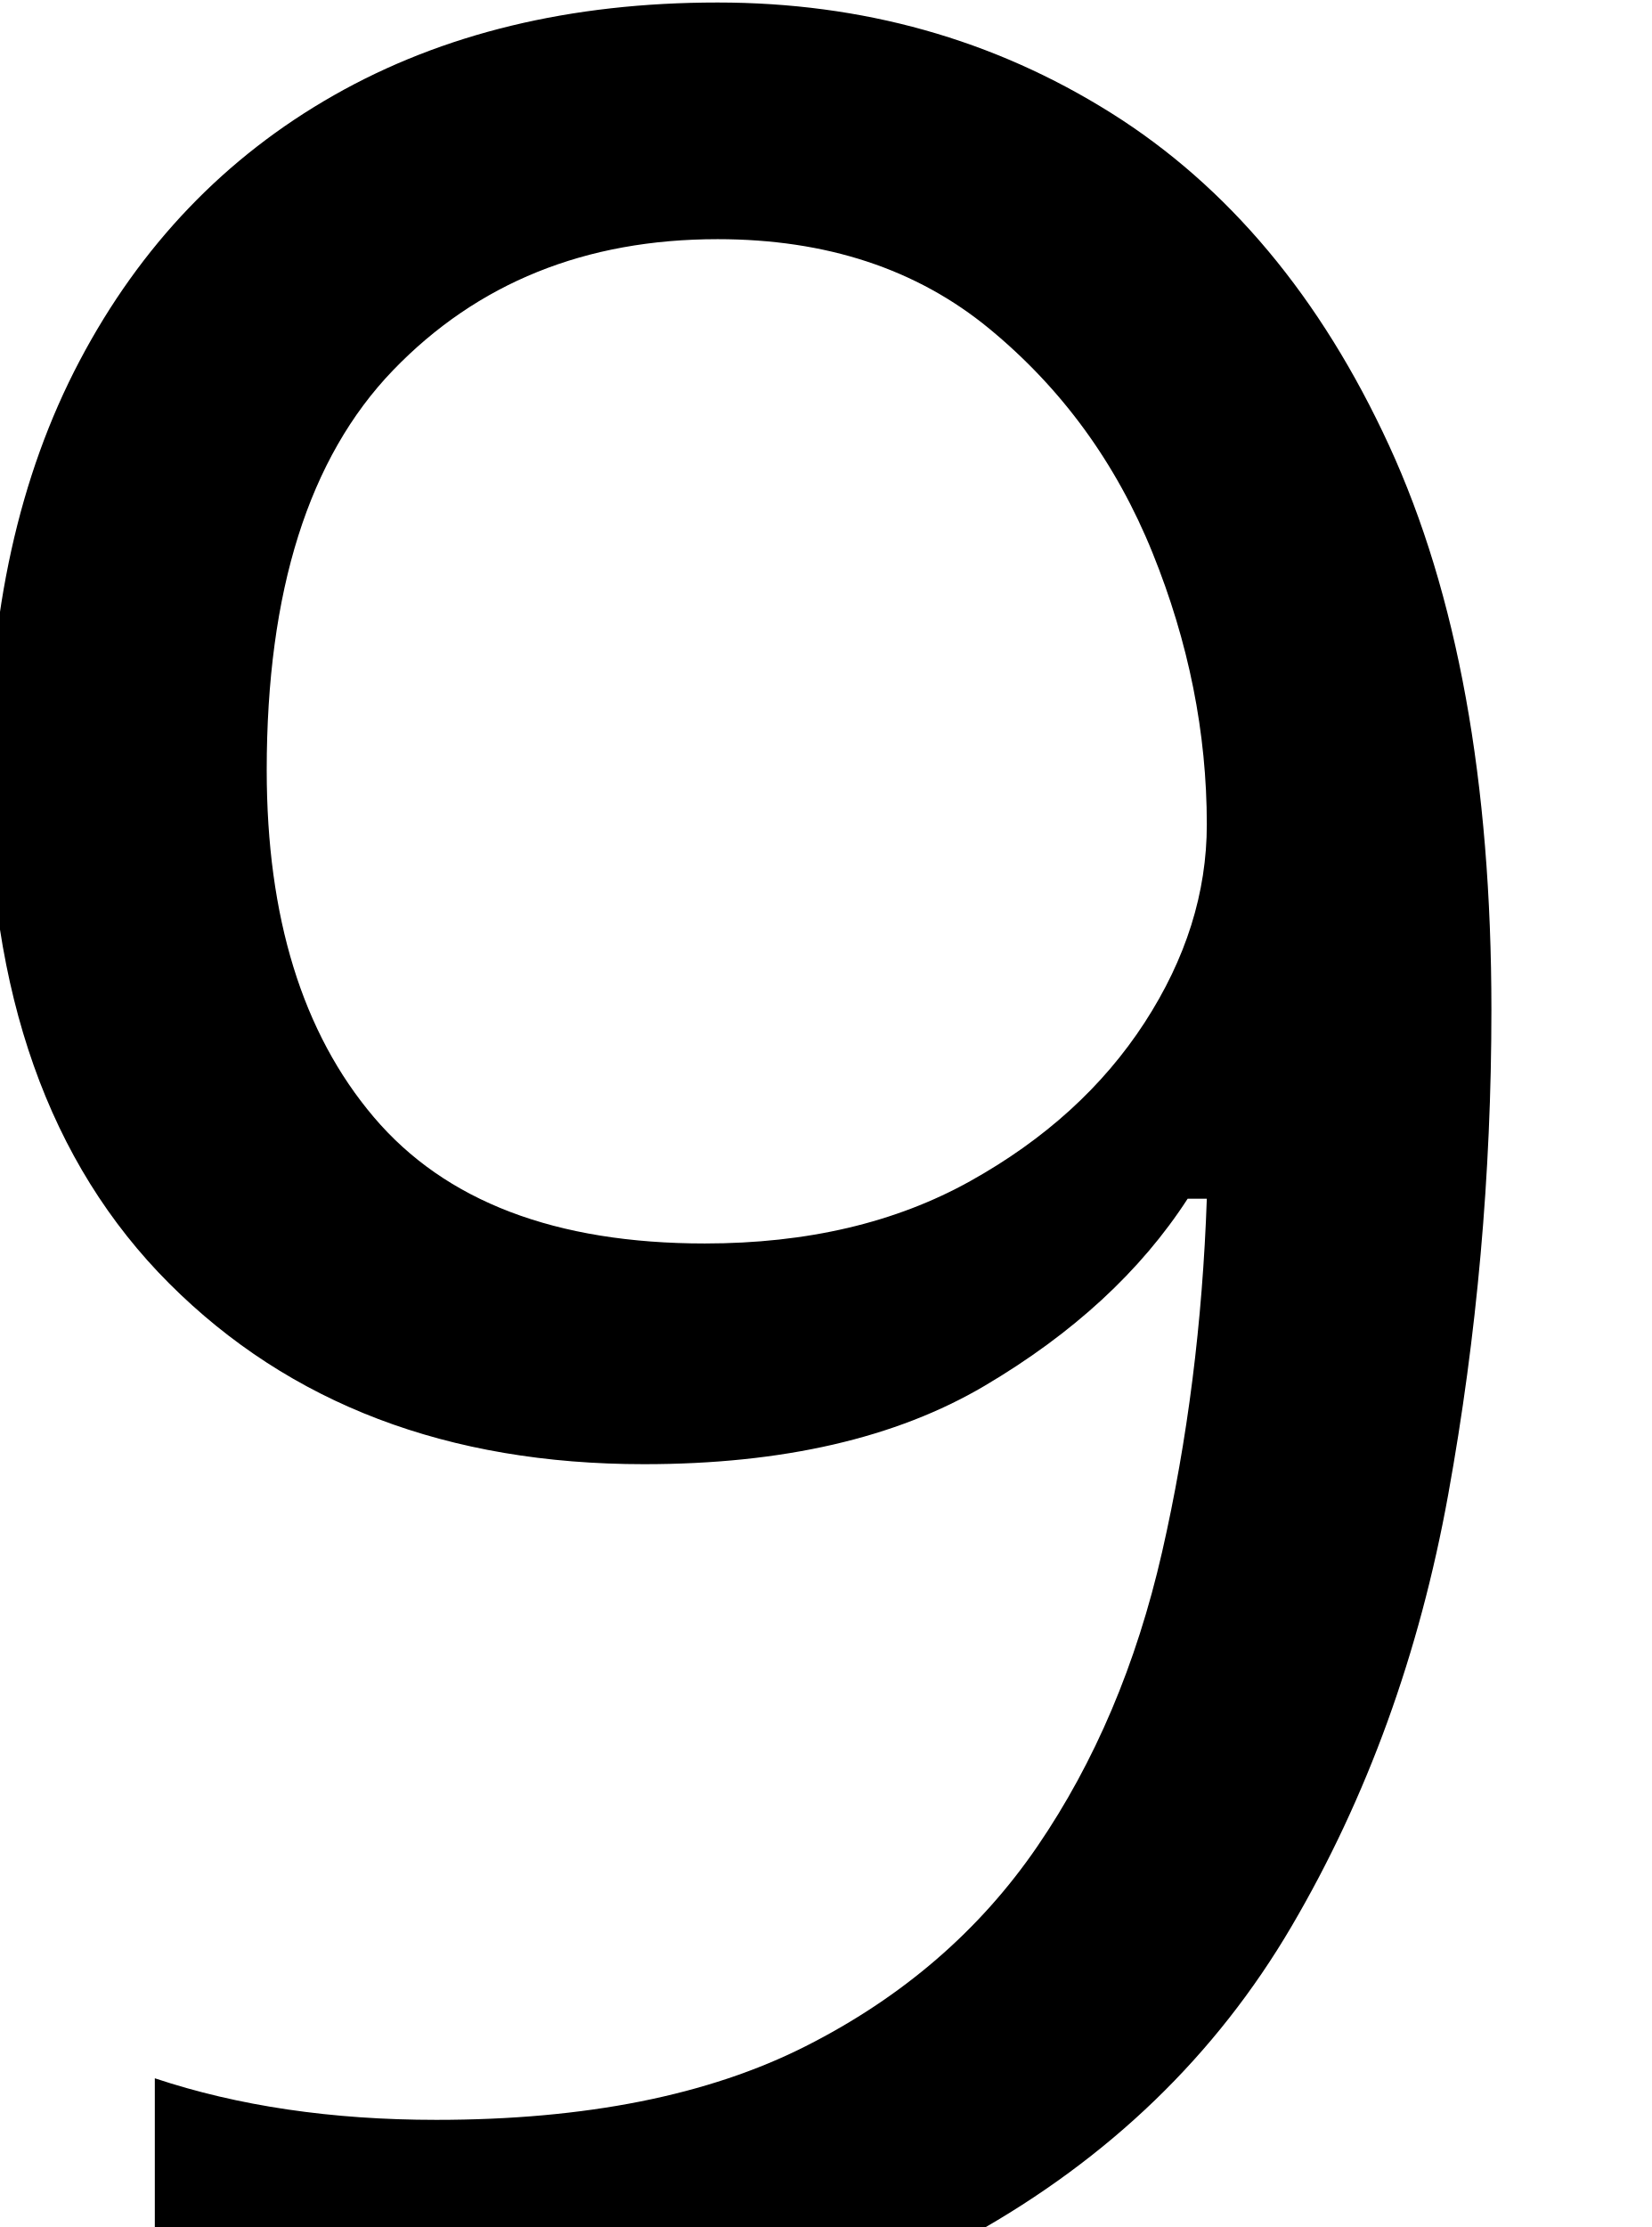
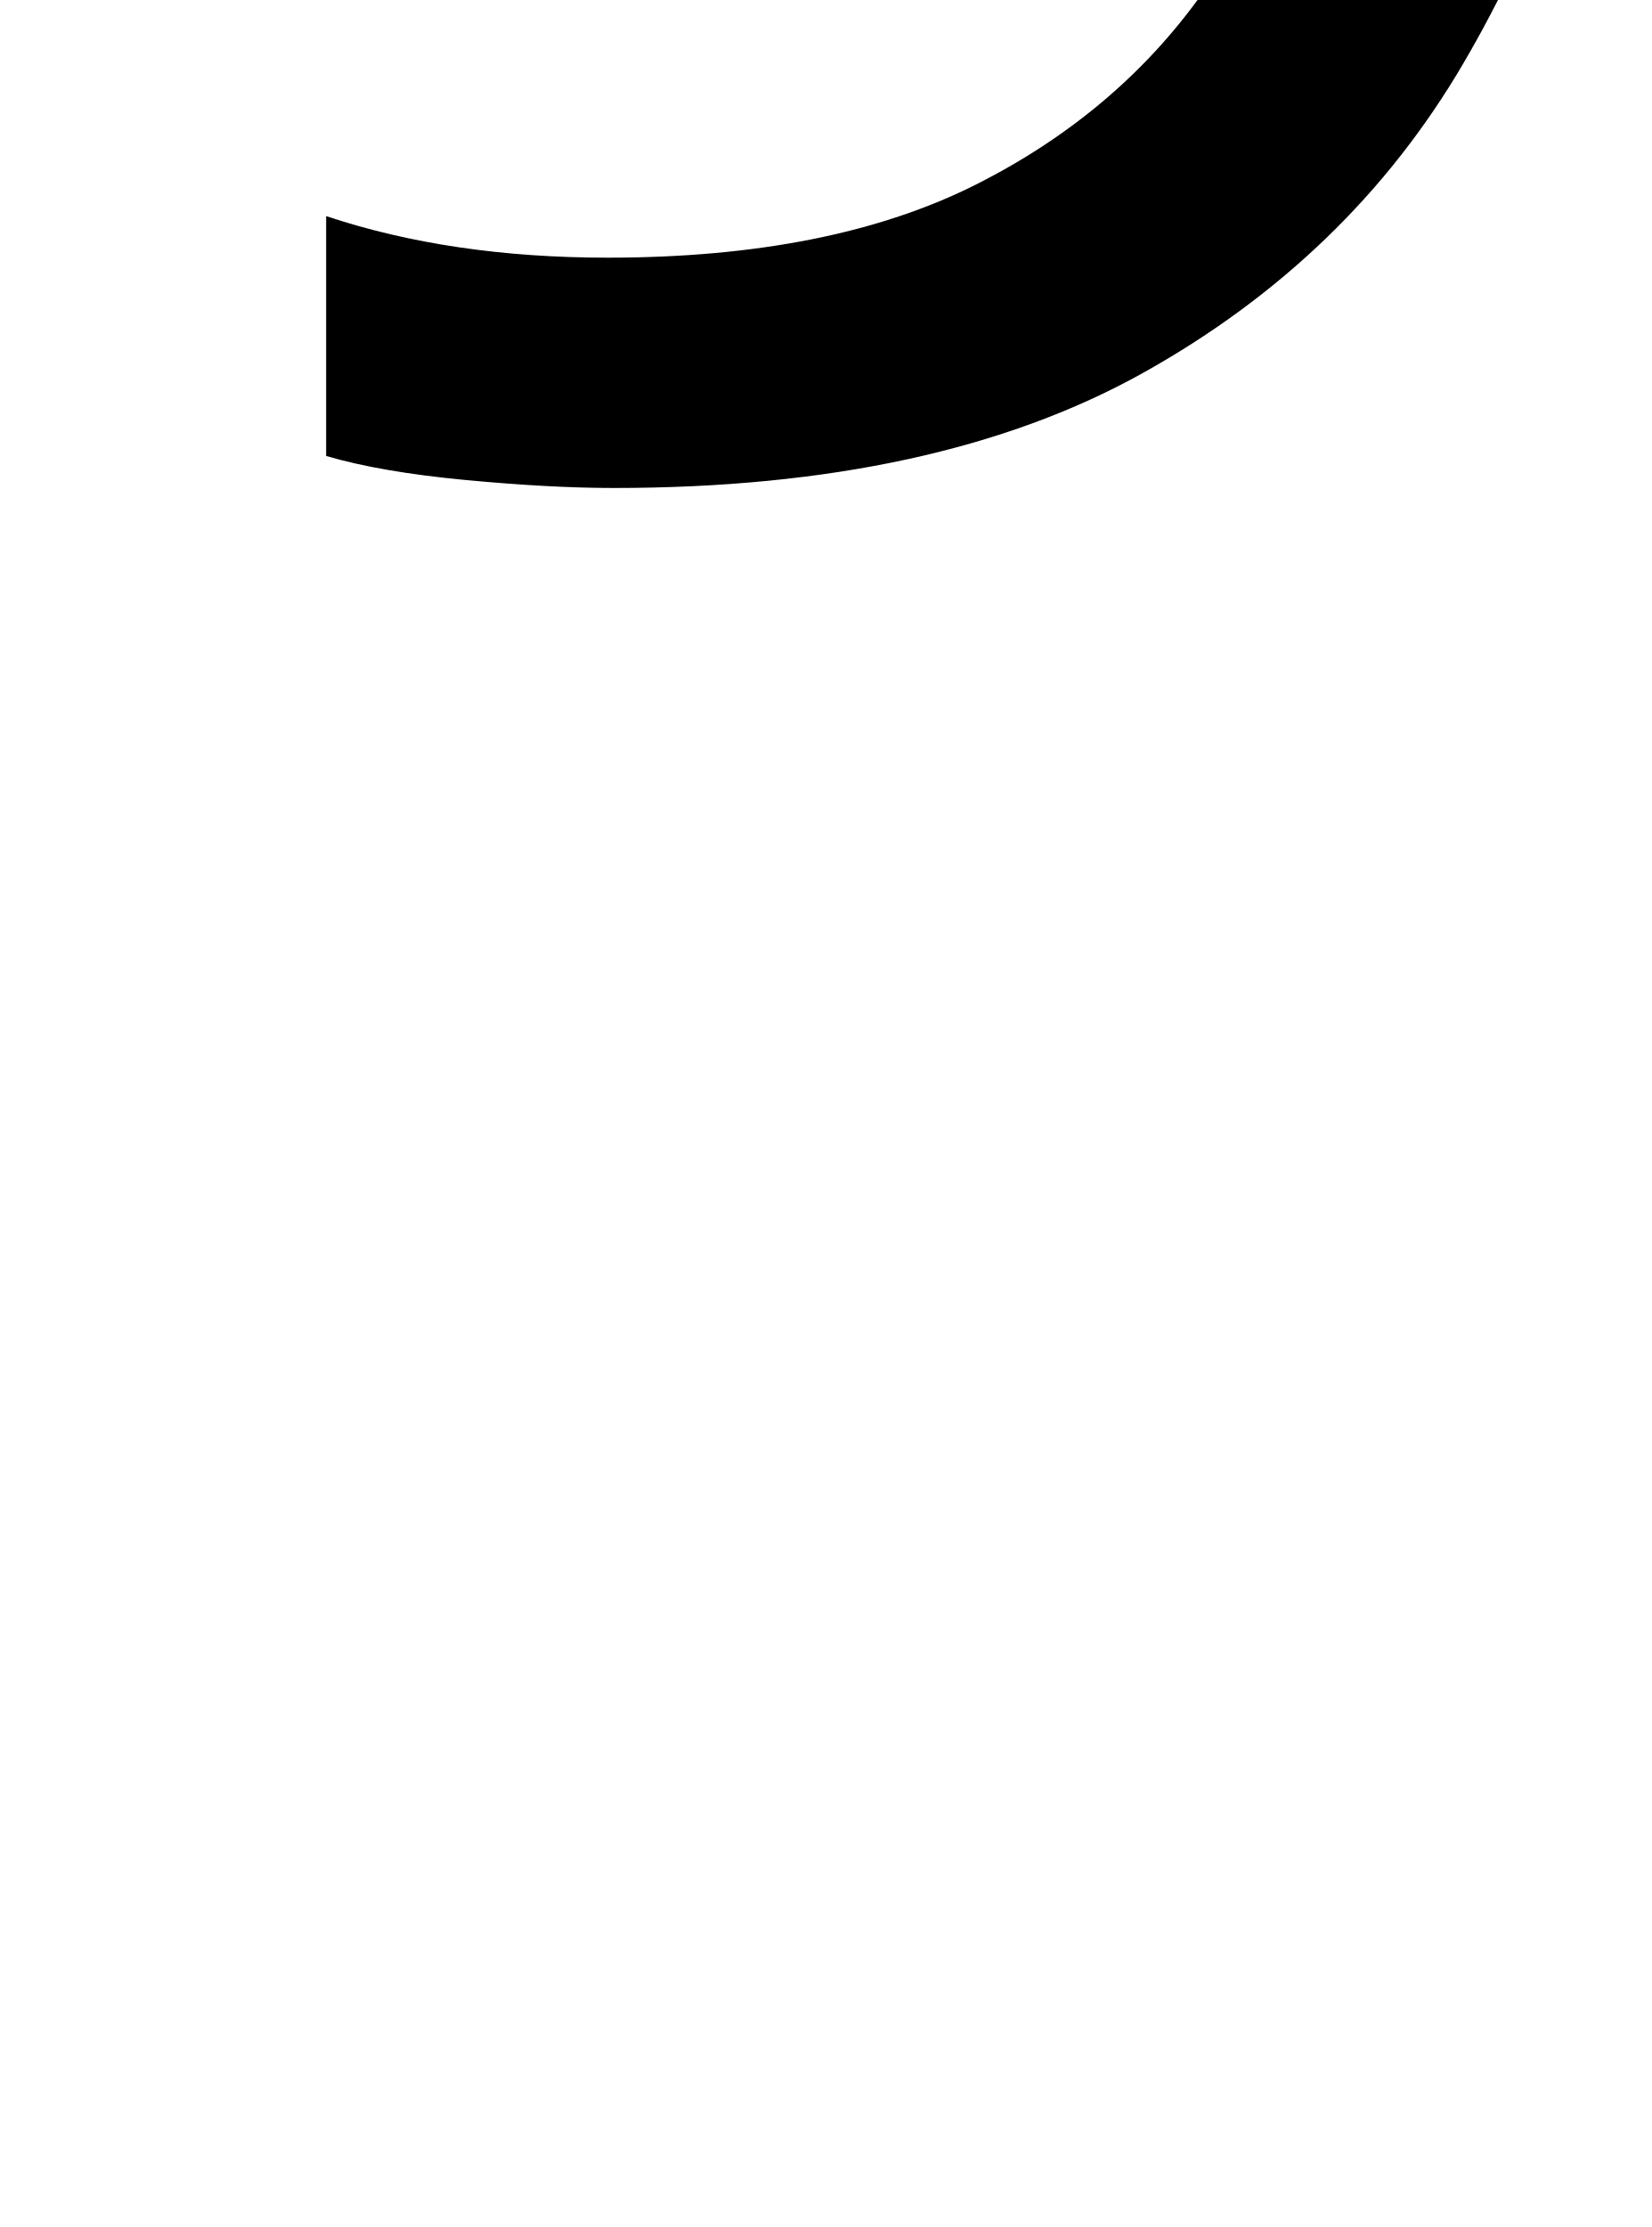
- <svg xmlns="http://www.w3.org/2000/svg" version="1.1" id="Layer_1" x="0px" y="0px" viewBox="0 -138 500 674" style="enable-background:new 0 0 422.88 581.16;" xml:space="preserve">
+ <svg xmlns="http://www.w3.org/2000/svg" version="1.1" id="Layer_1" x="0px" y="0px" viewBox="0 -138 500 674" style="enable-background:new 0 -138 500 674;" xml:space="preserve">
  <style type="text/css">
	.st0{fill:none;}
	.st1{font-family:'CrimsonPro-Bold';}
	.st2{font-size:968px;}
</style>
-   <rect x="-197.15" y="-197.86" class="st0" width="819" height="1028.97" />
-   <text transform="matrix(1 0 0 1 -51.8671 563.5875)" class="st1 st2">9</text>
+   <rect x="0" y="-138" class="st0" width="500" height="674" />
+   <text class="st1 st2">9</text>
</svg>
